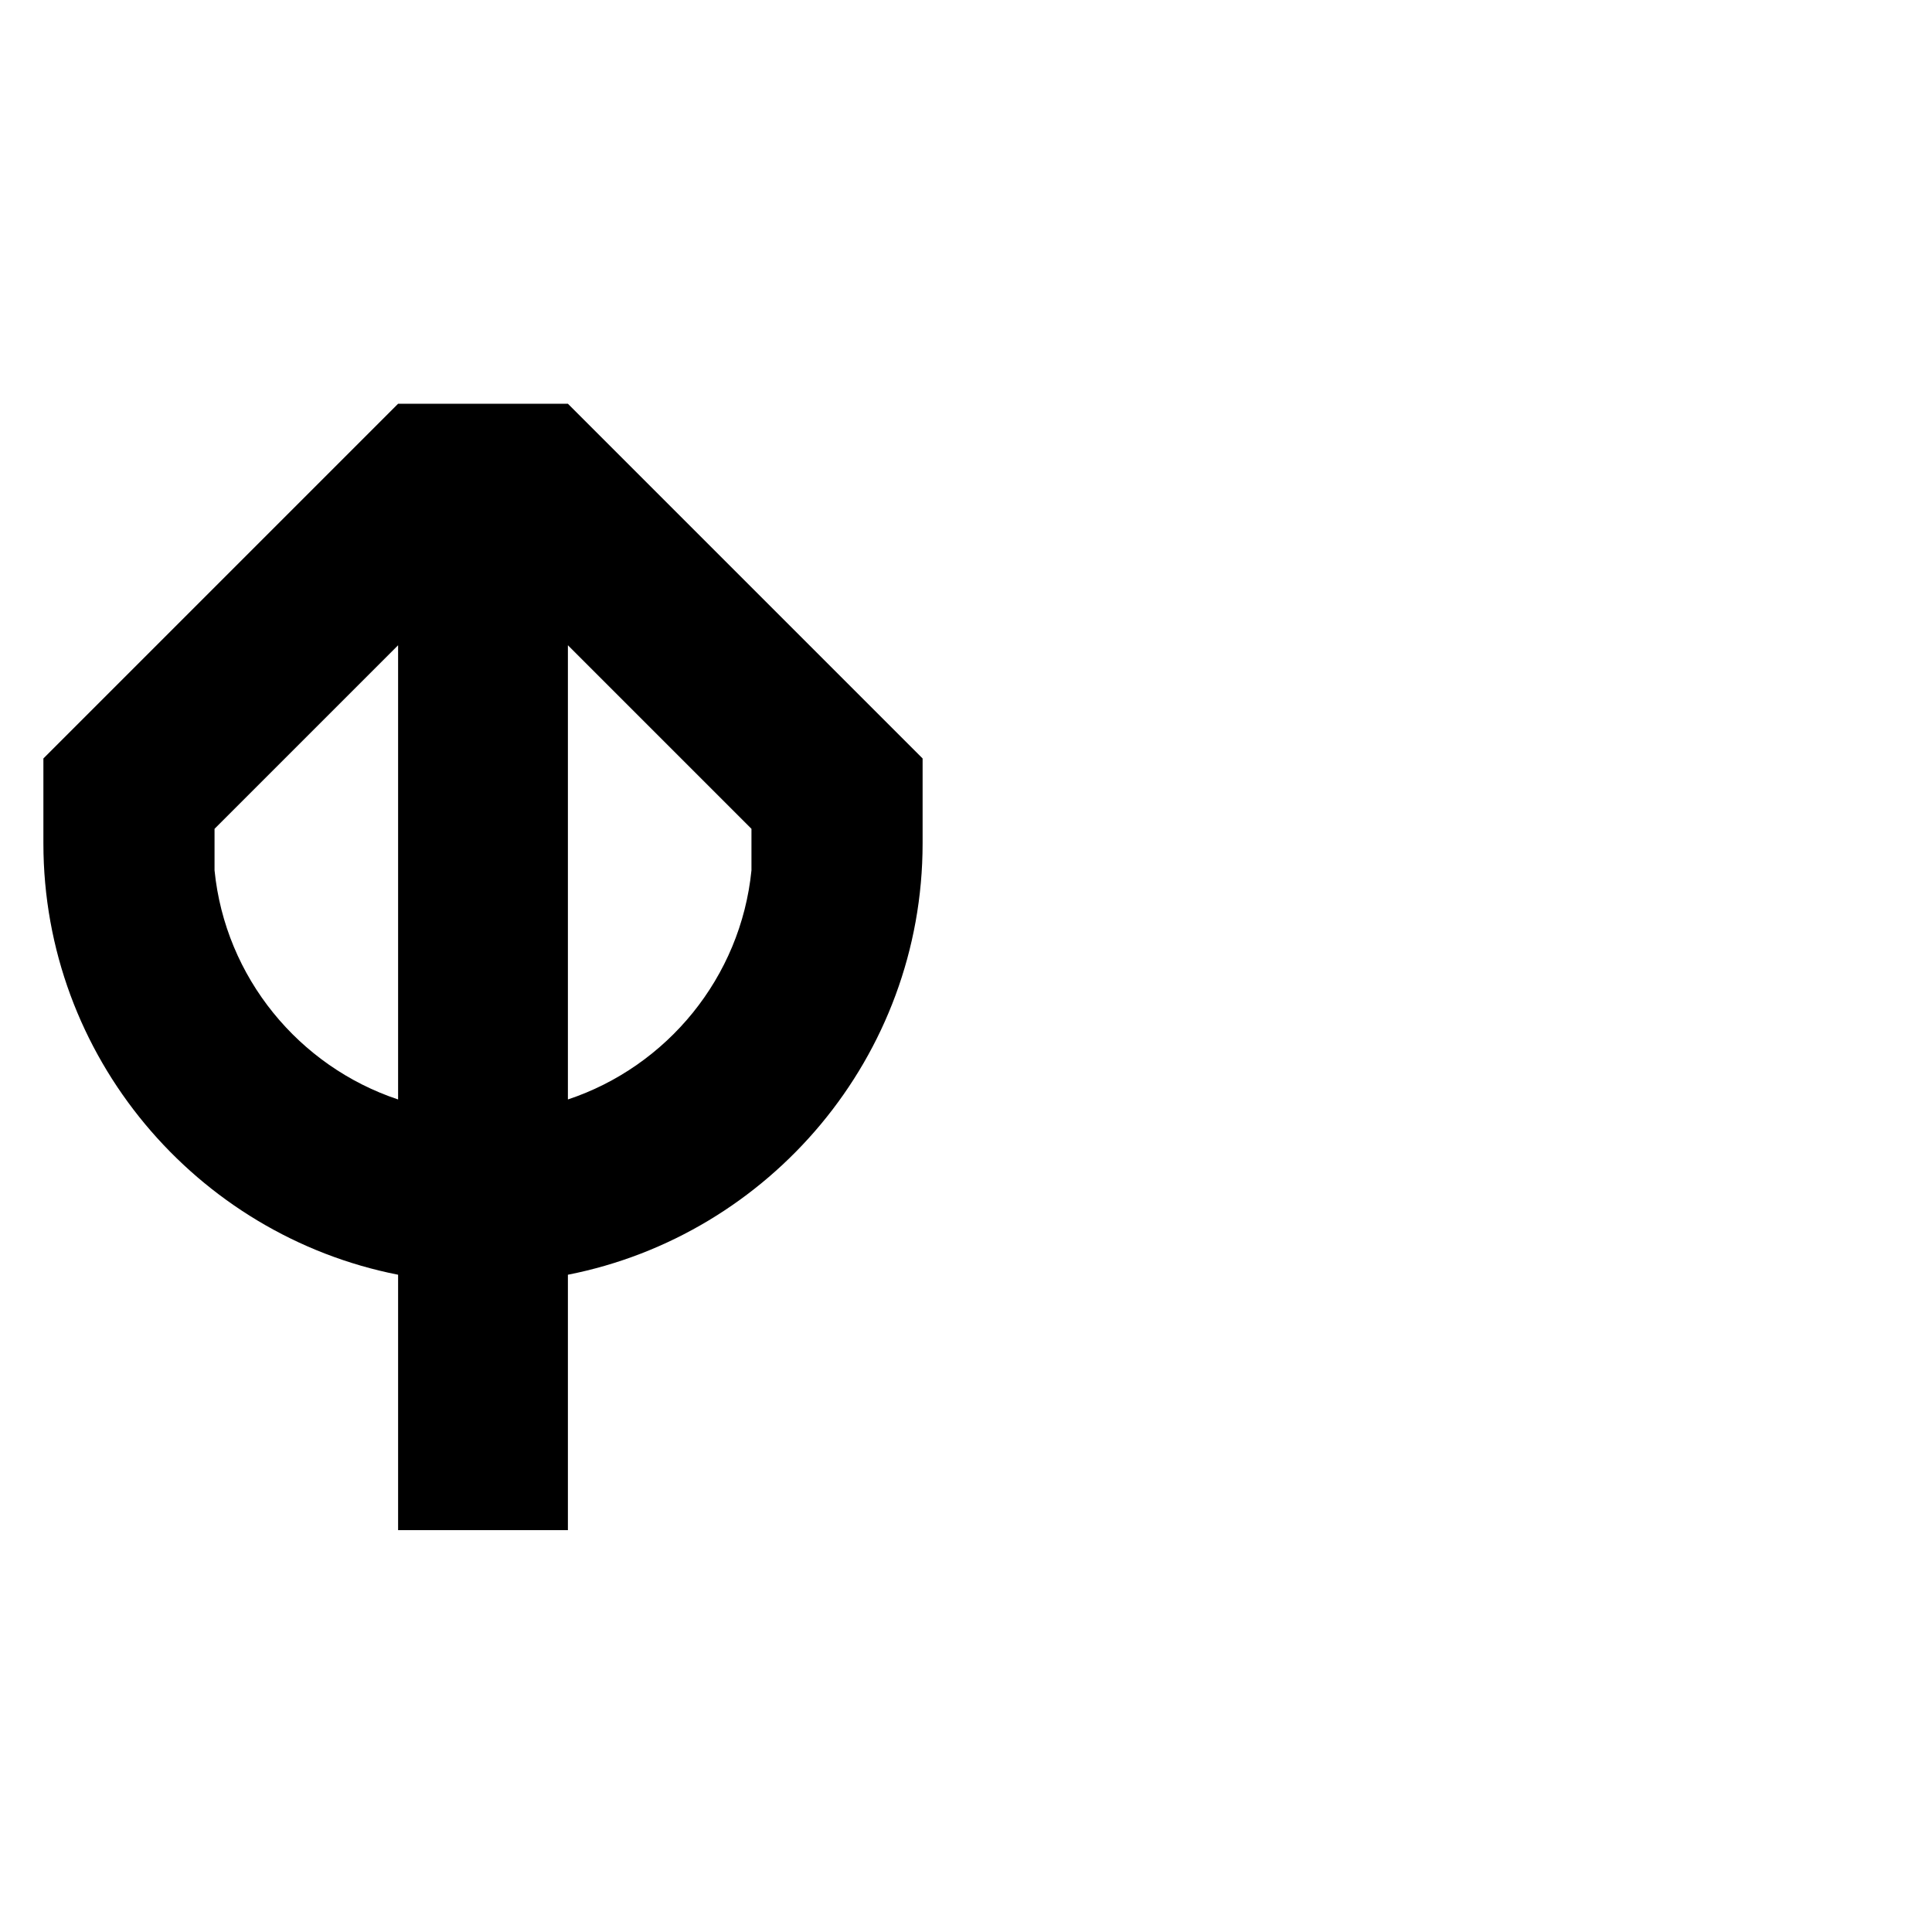
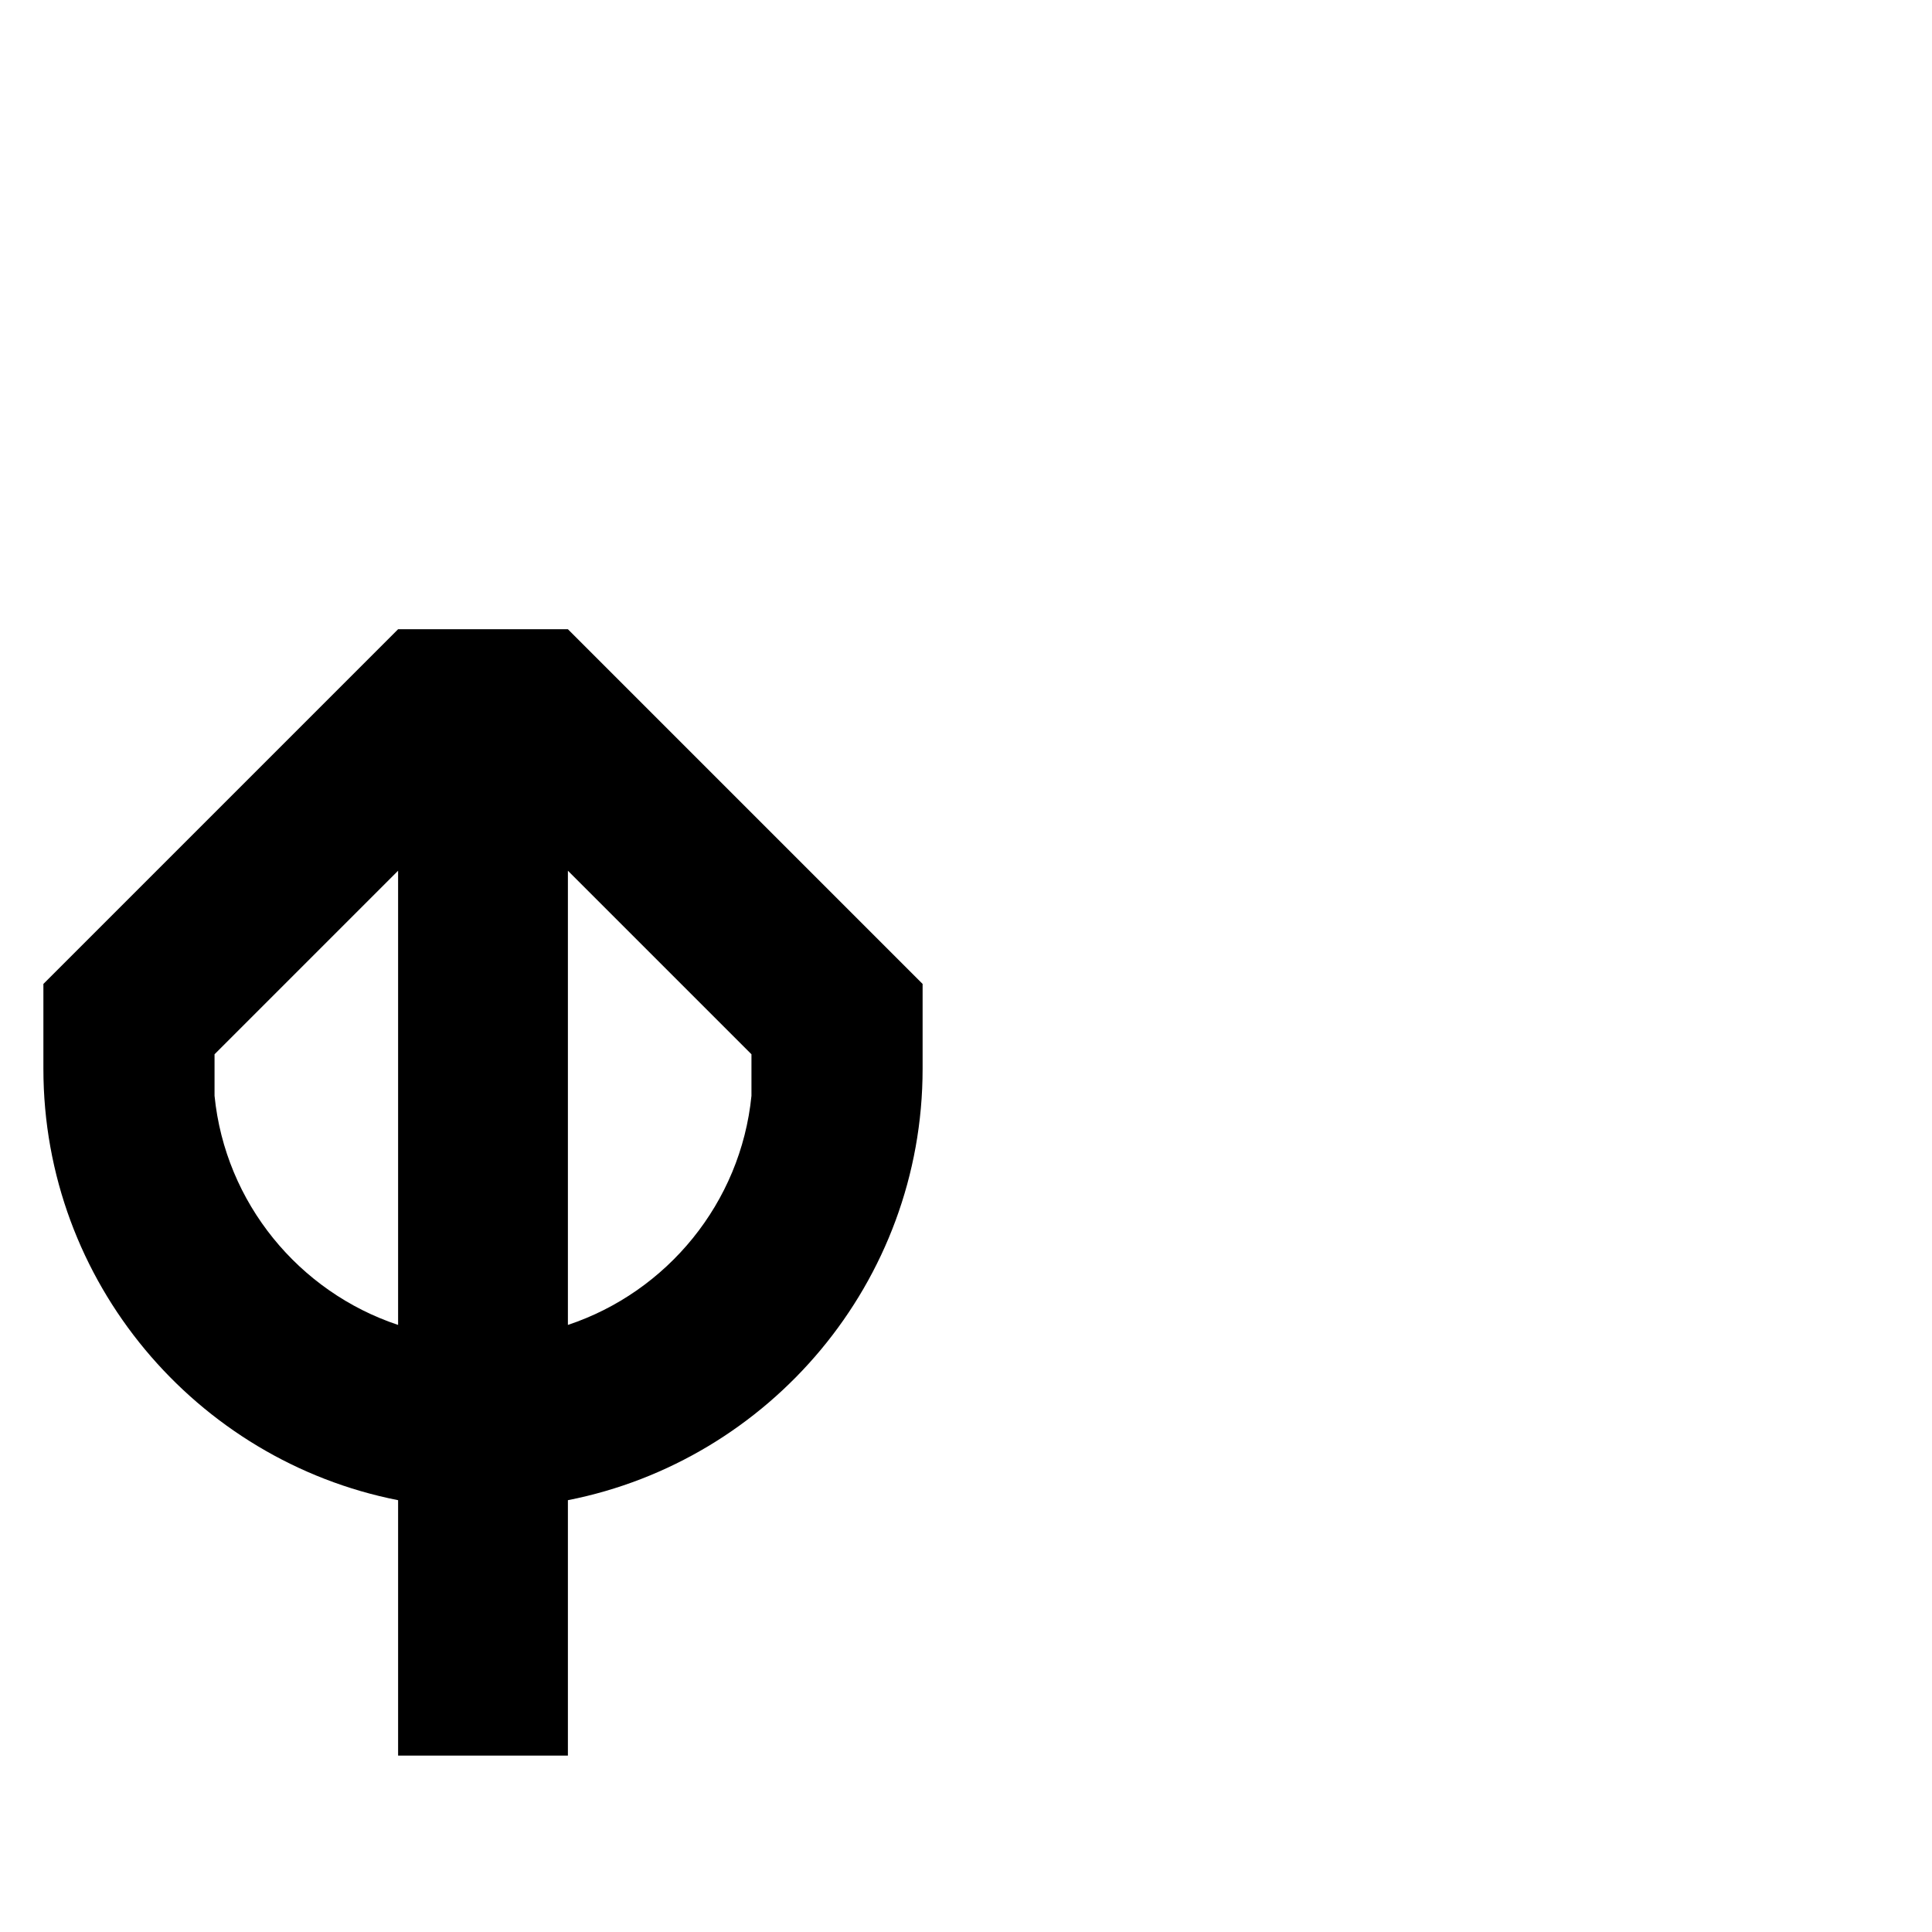
<svg xmlns="http://www.w3.org/2000/svg" width="2048" height="2048">
-   <path id="rect1" fill="#000000" stroke="none" d="M 422 428 L 46 804 L 46 894 C 46 1120.032 208.065 1309.174 422 1351.264 L 422 1622 L 602 1622 L 602 1351.264 C 815.945 1309.173 978 1120.019 978 894 L 978 804 L 602 428 Z M 422 684 L 422 1165.475 C 316.991 1130.534 238.764 1036.205 227.42 922.58 L 227.42 878.58 Z M 602 684 L 796.58 878.58 L 796.58 922.58 C 785.236 1036.2 707.013 1130.533 602 1165.475 Z" />
+   <path id="rect1" fill="#000000" stroke="none" d="M 422 667 L 46 1043 L 46 1133 C 46 1359.032 208.065 1548.174 422 1590.264 L 422 1861 L 602 1861 L 602 1590.264 C 815.945 1548.173 978 1359.019 978 1133 L 978 1043 L 602 667 Z M 422 923 L 422 1404.475 C 316.991 1369.534 238.764 1275.205 227.42 1161.58 L 227.42 1117.58 Z M 602 923 L 796.58 1117.58 L 796.58 1161.58 C 785.236 1275.2 707.013 1369.533 602 1404.475 Z" />
</svg>
